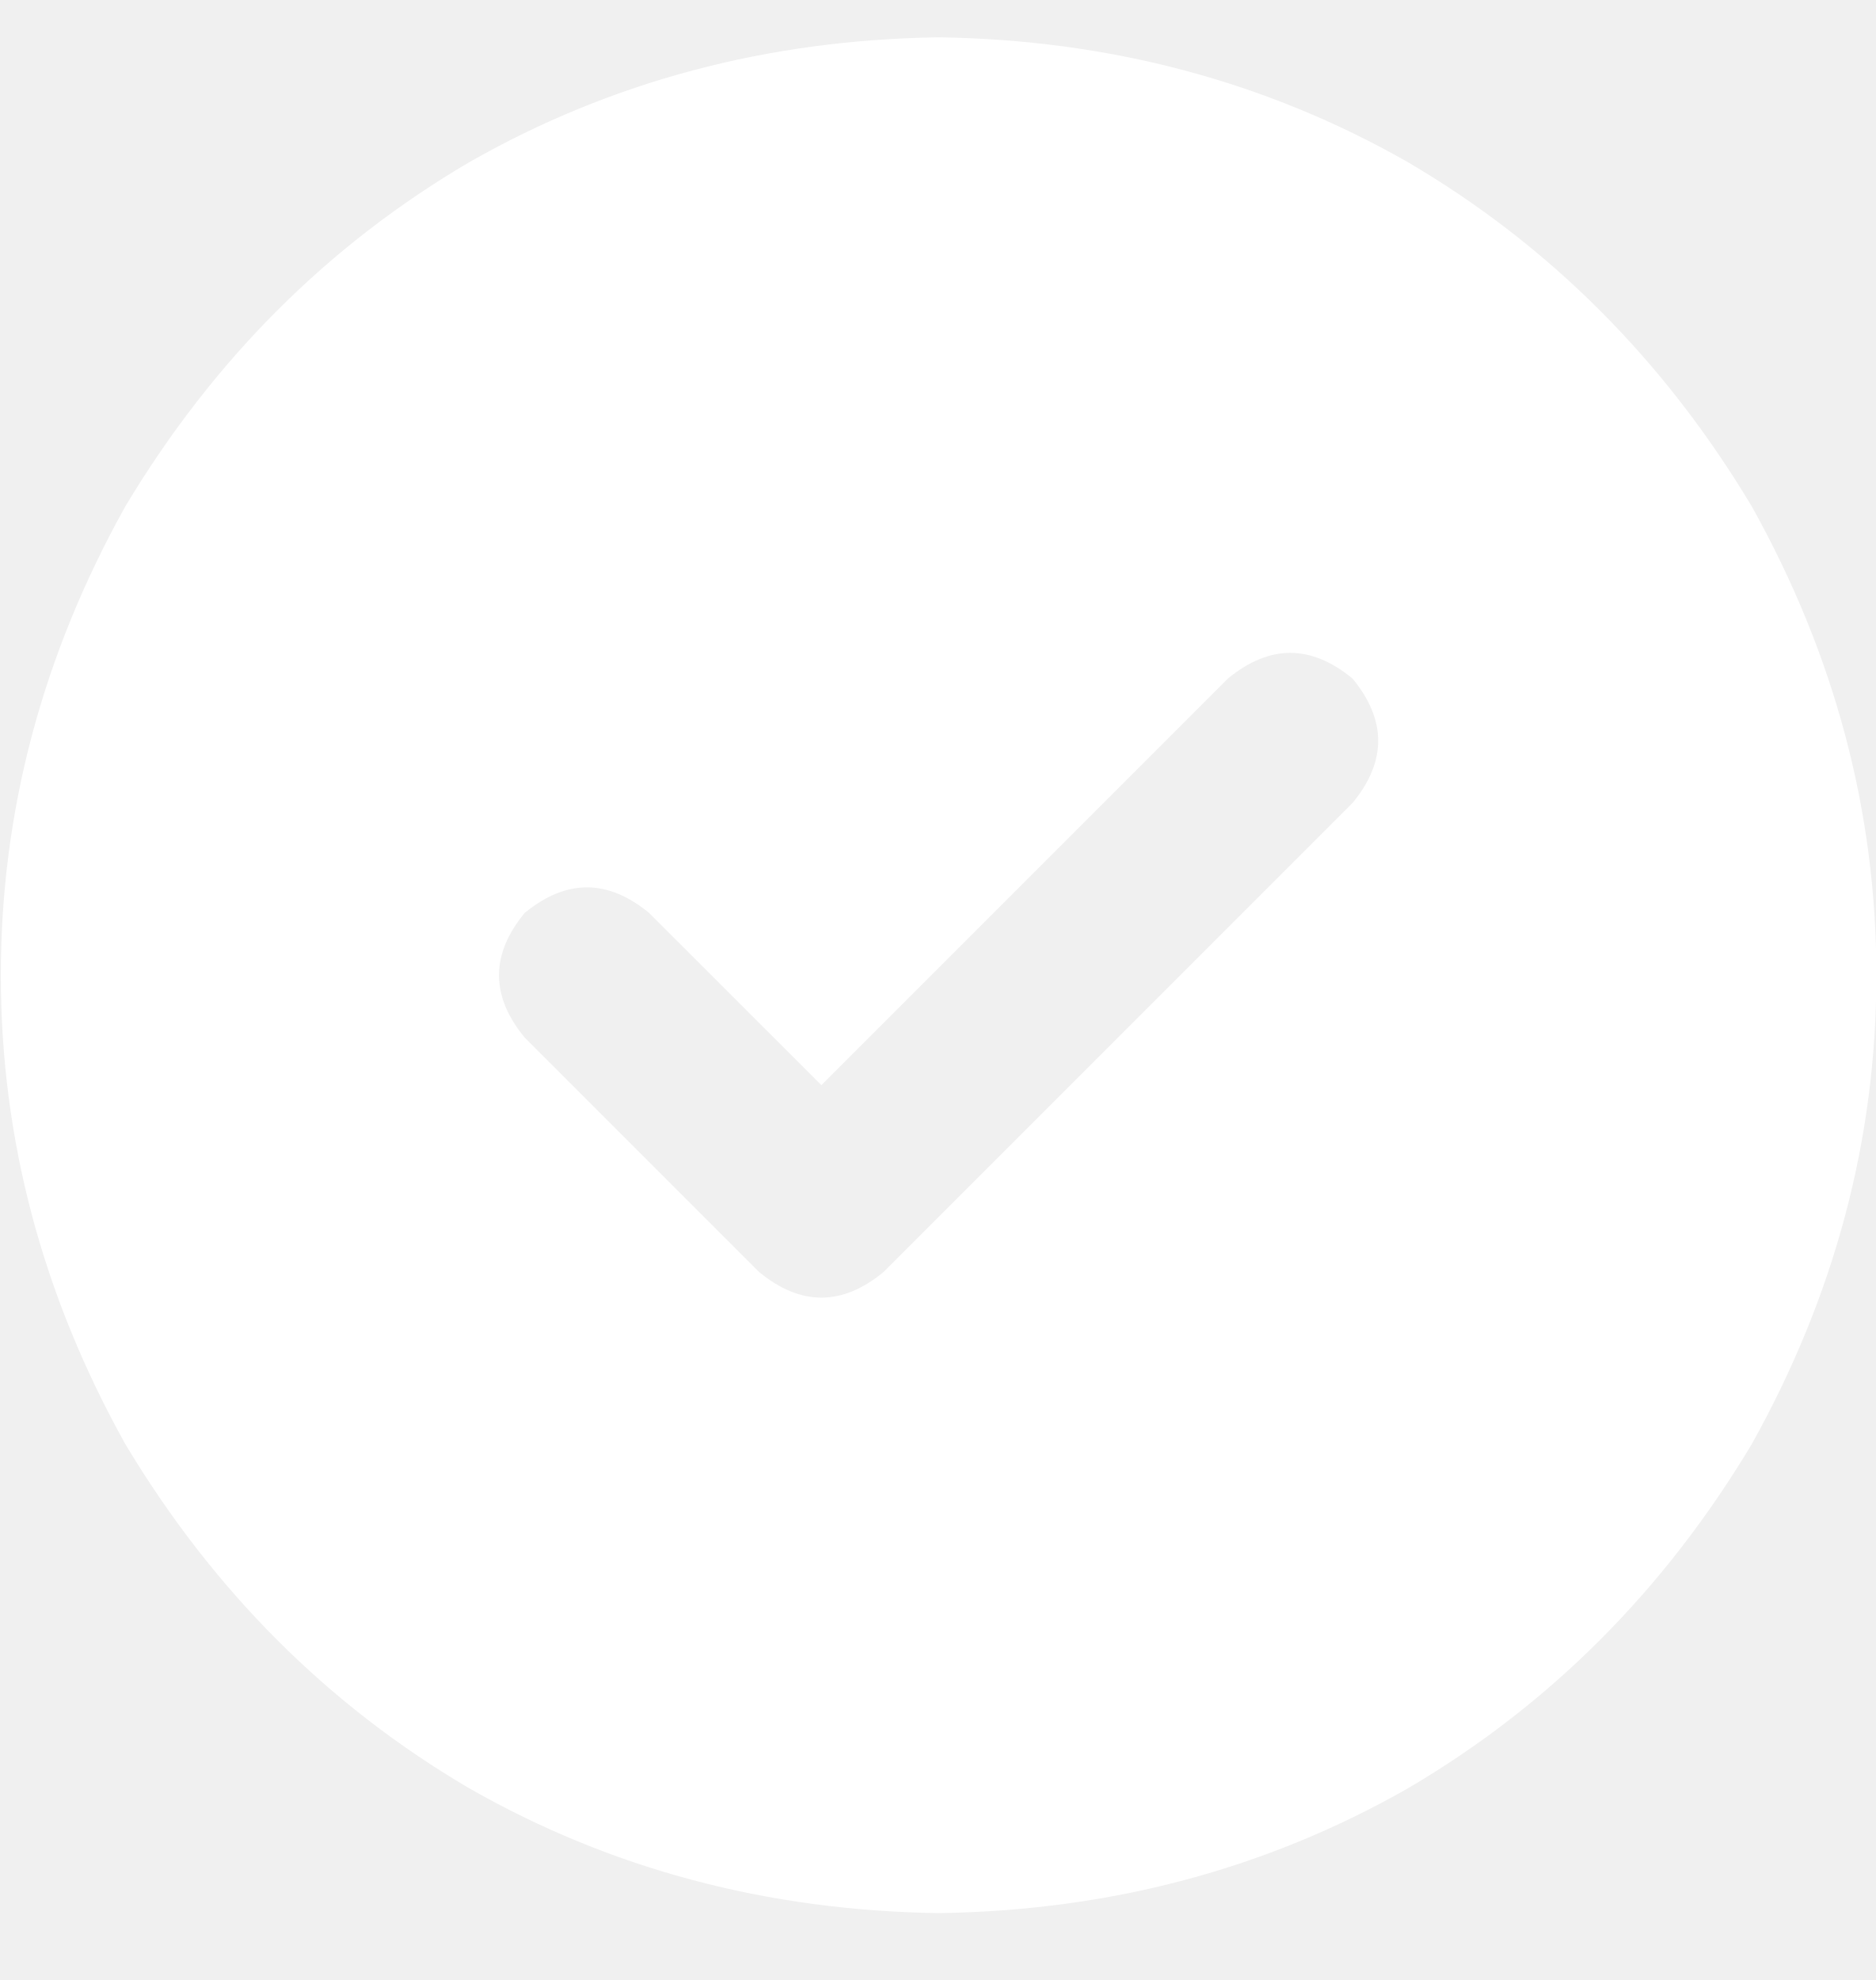
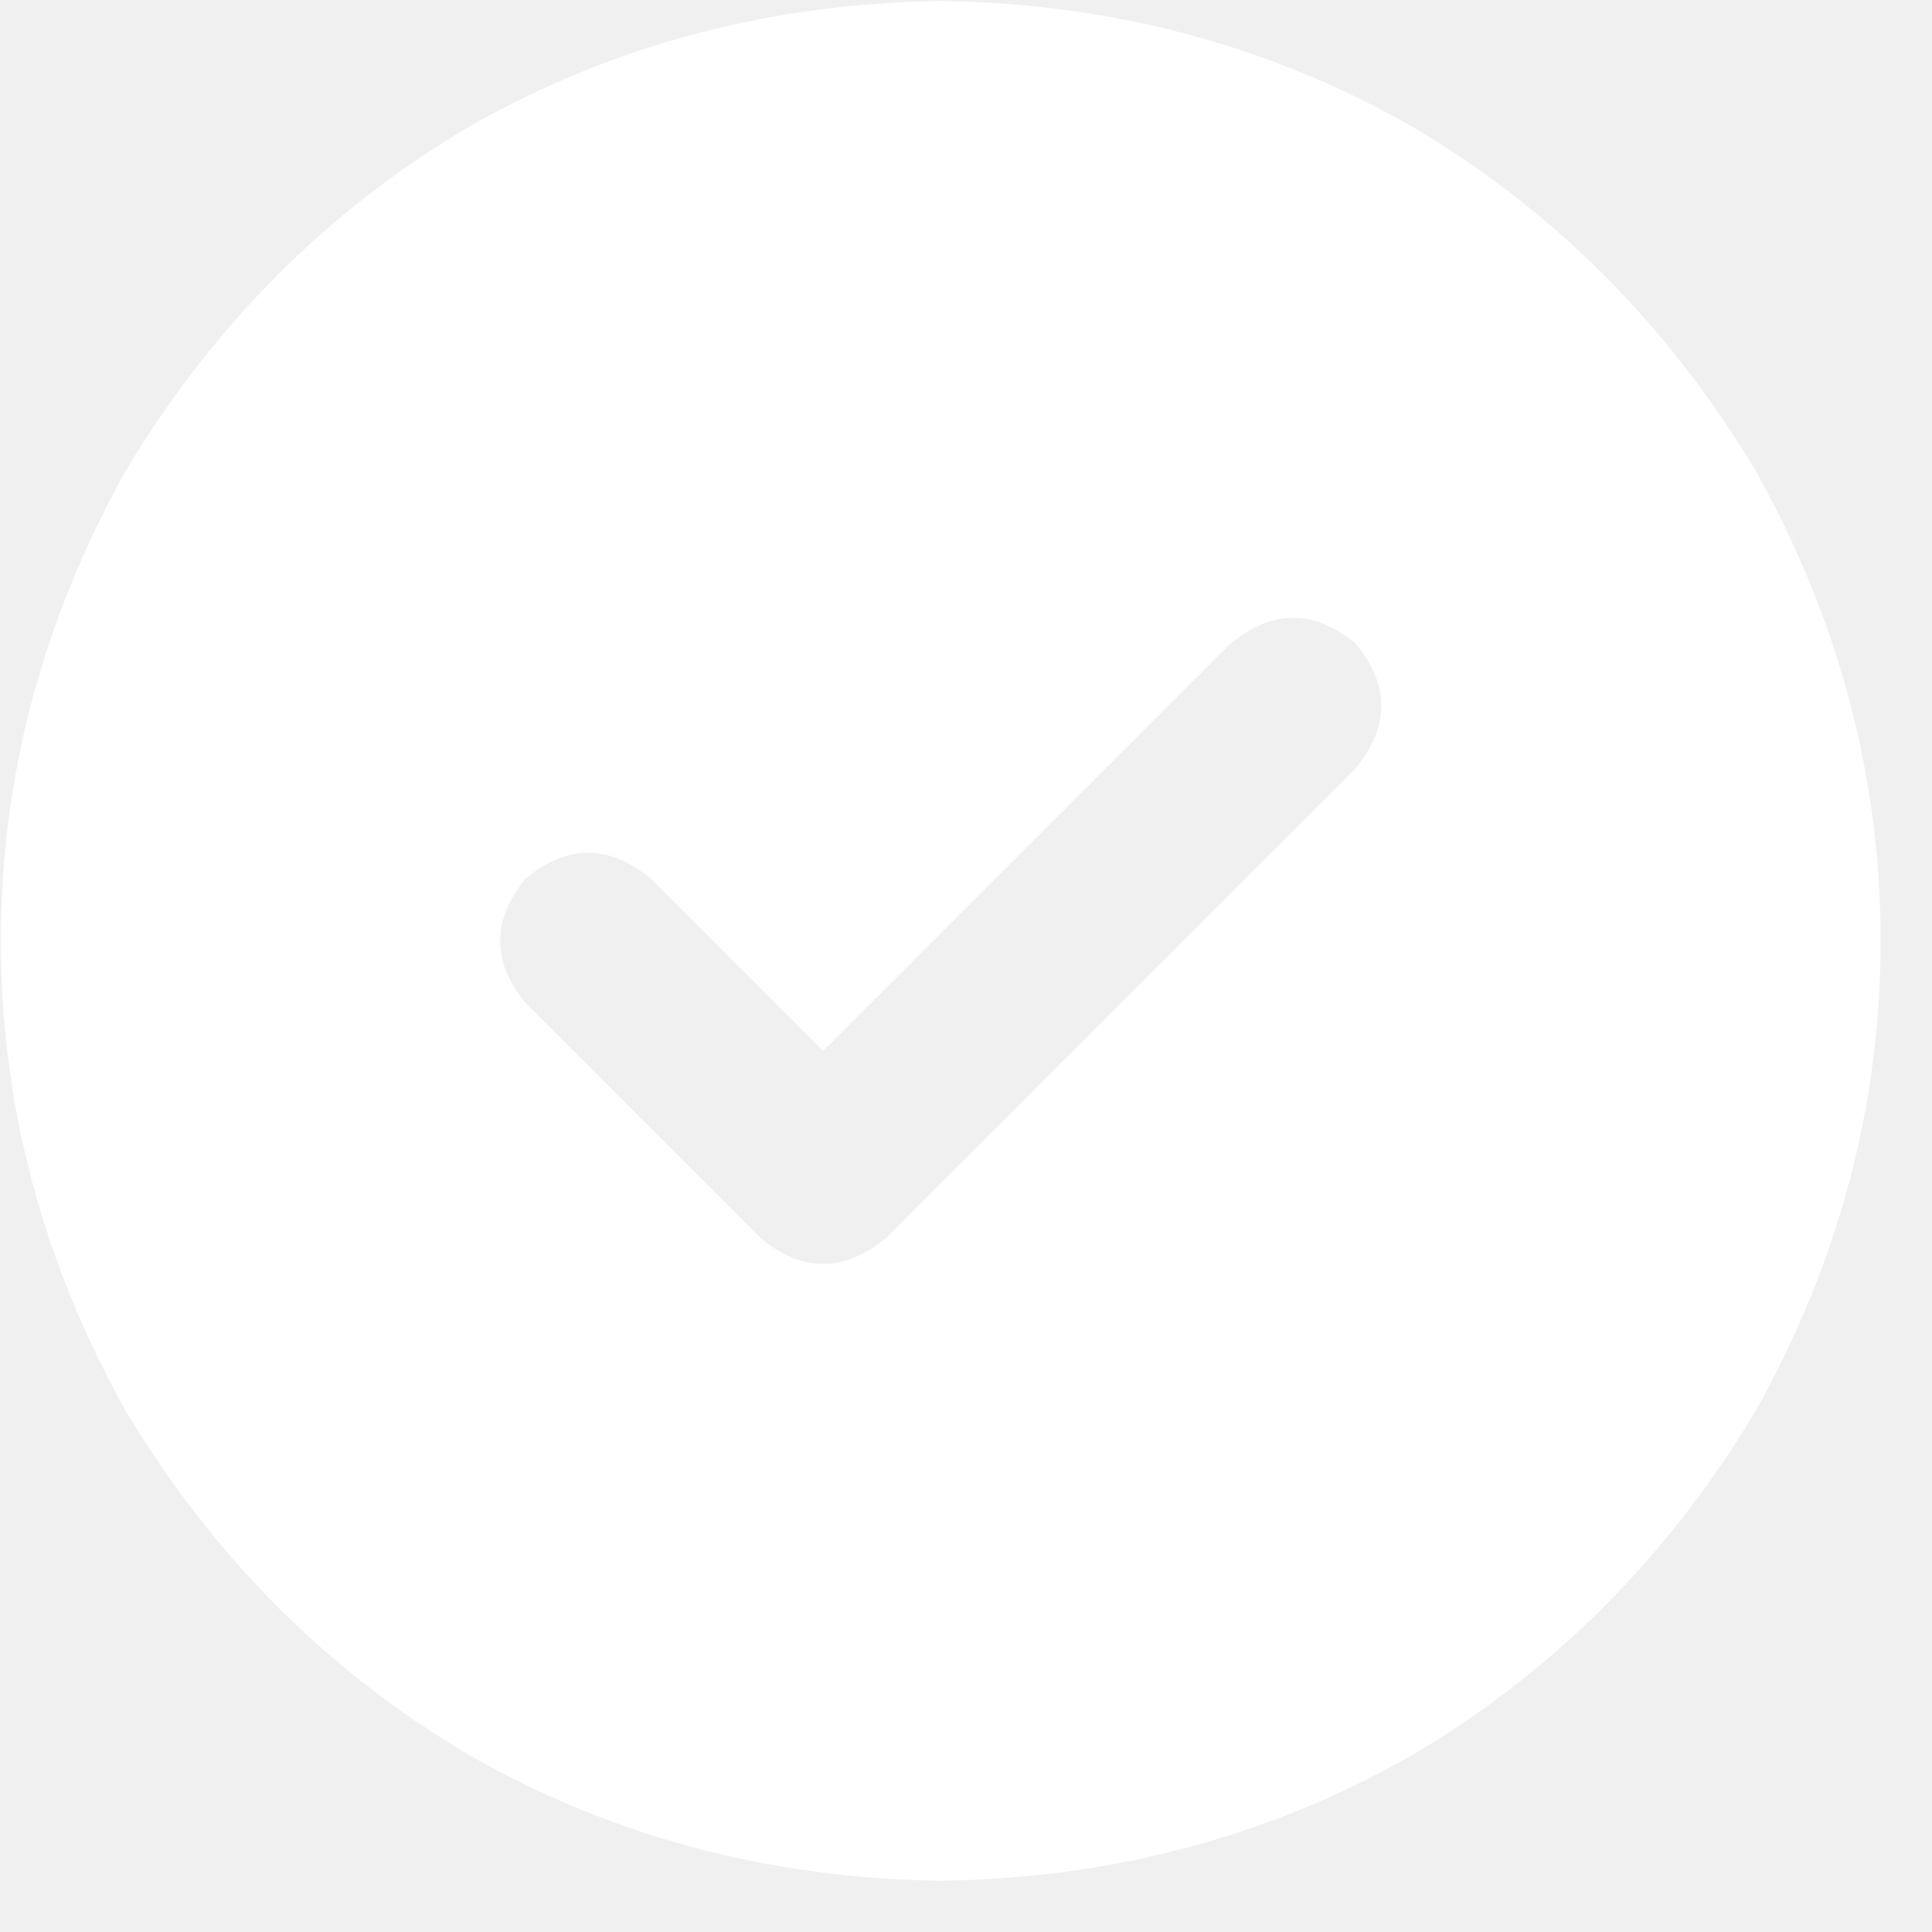
- <svg xmlns="http://www.w3.org/2000/svg" width="18" height="19" viewBox="0 0 18 19" fill="none">
-   <path d="M9.008 18.358C7.367 18.335 5.867 17.937 4.508 17.163C3.148 16.366 2.047 15.265 1.203 13.858C0.406 12.429 0.008 10.929 0.008 9.358C0.008 7.788 0.406 6.288 1.203 4.859C2.047 3.452 3.148 2.351 4.508 1.554C5.867 0.78 7.367 0.382 9.008 0.358C10.648 0.382 12.148 0.78 13.508 1.554C14.867 2.351 15.969 3.452 16.812 4.859C17.609 6.288 18.008 7.788 18.008 9.358C18.008 10.929 17.609 12.429 16.812 13.858C15.969 15.265 14.867 16.366 13.508 17.163C12.148 17.937 10.648 18.335 9.008 18.358ZM12.98 7.706C13.309 7.308 13.309 6.909 12.98 6.511C12.582 6.183 12.184 6.183 11.785 6.511L7.883 10.413L6.23 8.761C5.832 8.433 5.434 8.433 5.035 8.761C4.707 9.159 4.707 9.558 5.035 9.956L7.285 12.206C7.684 12.534 8.082 12.534 8.48 12.206L12.98 7.706Z" fill="white" />
+ <svg xmlns="http://www.w3.org/2000/svg" width="37" height="37" viewBox="0 0 37 37" fill="none">
+   <path d="M18.016 36.019C14.734 35.972 11.734 35.175 9.016 33.628C6.297 32.034 4.094 29.831 2.406 27.019C0.812 24.159 0.016 21.159 0.016 18.019C0.016 14.878 0.812 11.878 2.406 9.019C4.094 6.206 6.297 4.003 9.016 2.409C11.734 0.863 14.734 0.066 18.016 0.019C21.297 0.066 24.297 0.863 27.016 2.409C29.734 4.003 31.938 6.206 33.625 9.019C35.219 11.878 36.016 14.878 36.016 18.019C36.016 21.159 35.219 24.159 33.625 27.019C31.938 29.831 29.734 32.034 27.016 33.628C24.297 35.175 21.297 35.972 18.016 36.019ZM25.961 14.714C26.617 13.917 26.617 13.12 25.961 12.323C25.164 11.667 24.367 11.667 23.57 12.323L15.766 20.128L12.461 16.823C11.664 16.167 10.867 16.167 10.07 16.823C9.414 17.62 9.414 18.417 10.07 19.214L14.57 23.714C15.367 24.37 16.164 24.37 16.961 23.714L25.961 14.714Z" fill="white" />
</svg>
